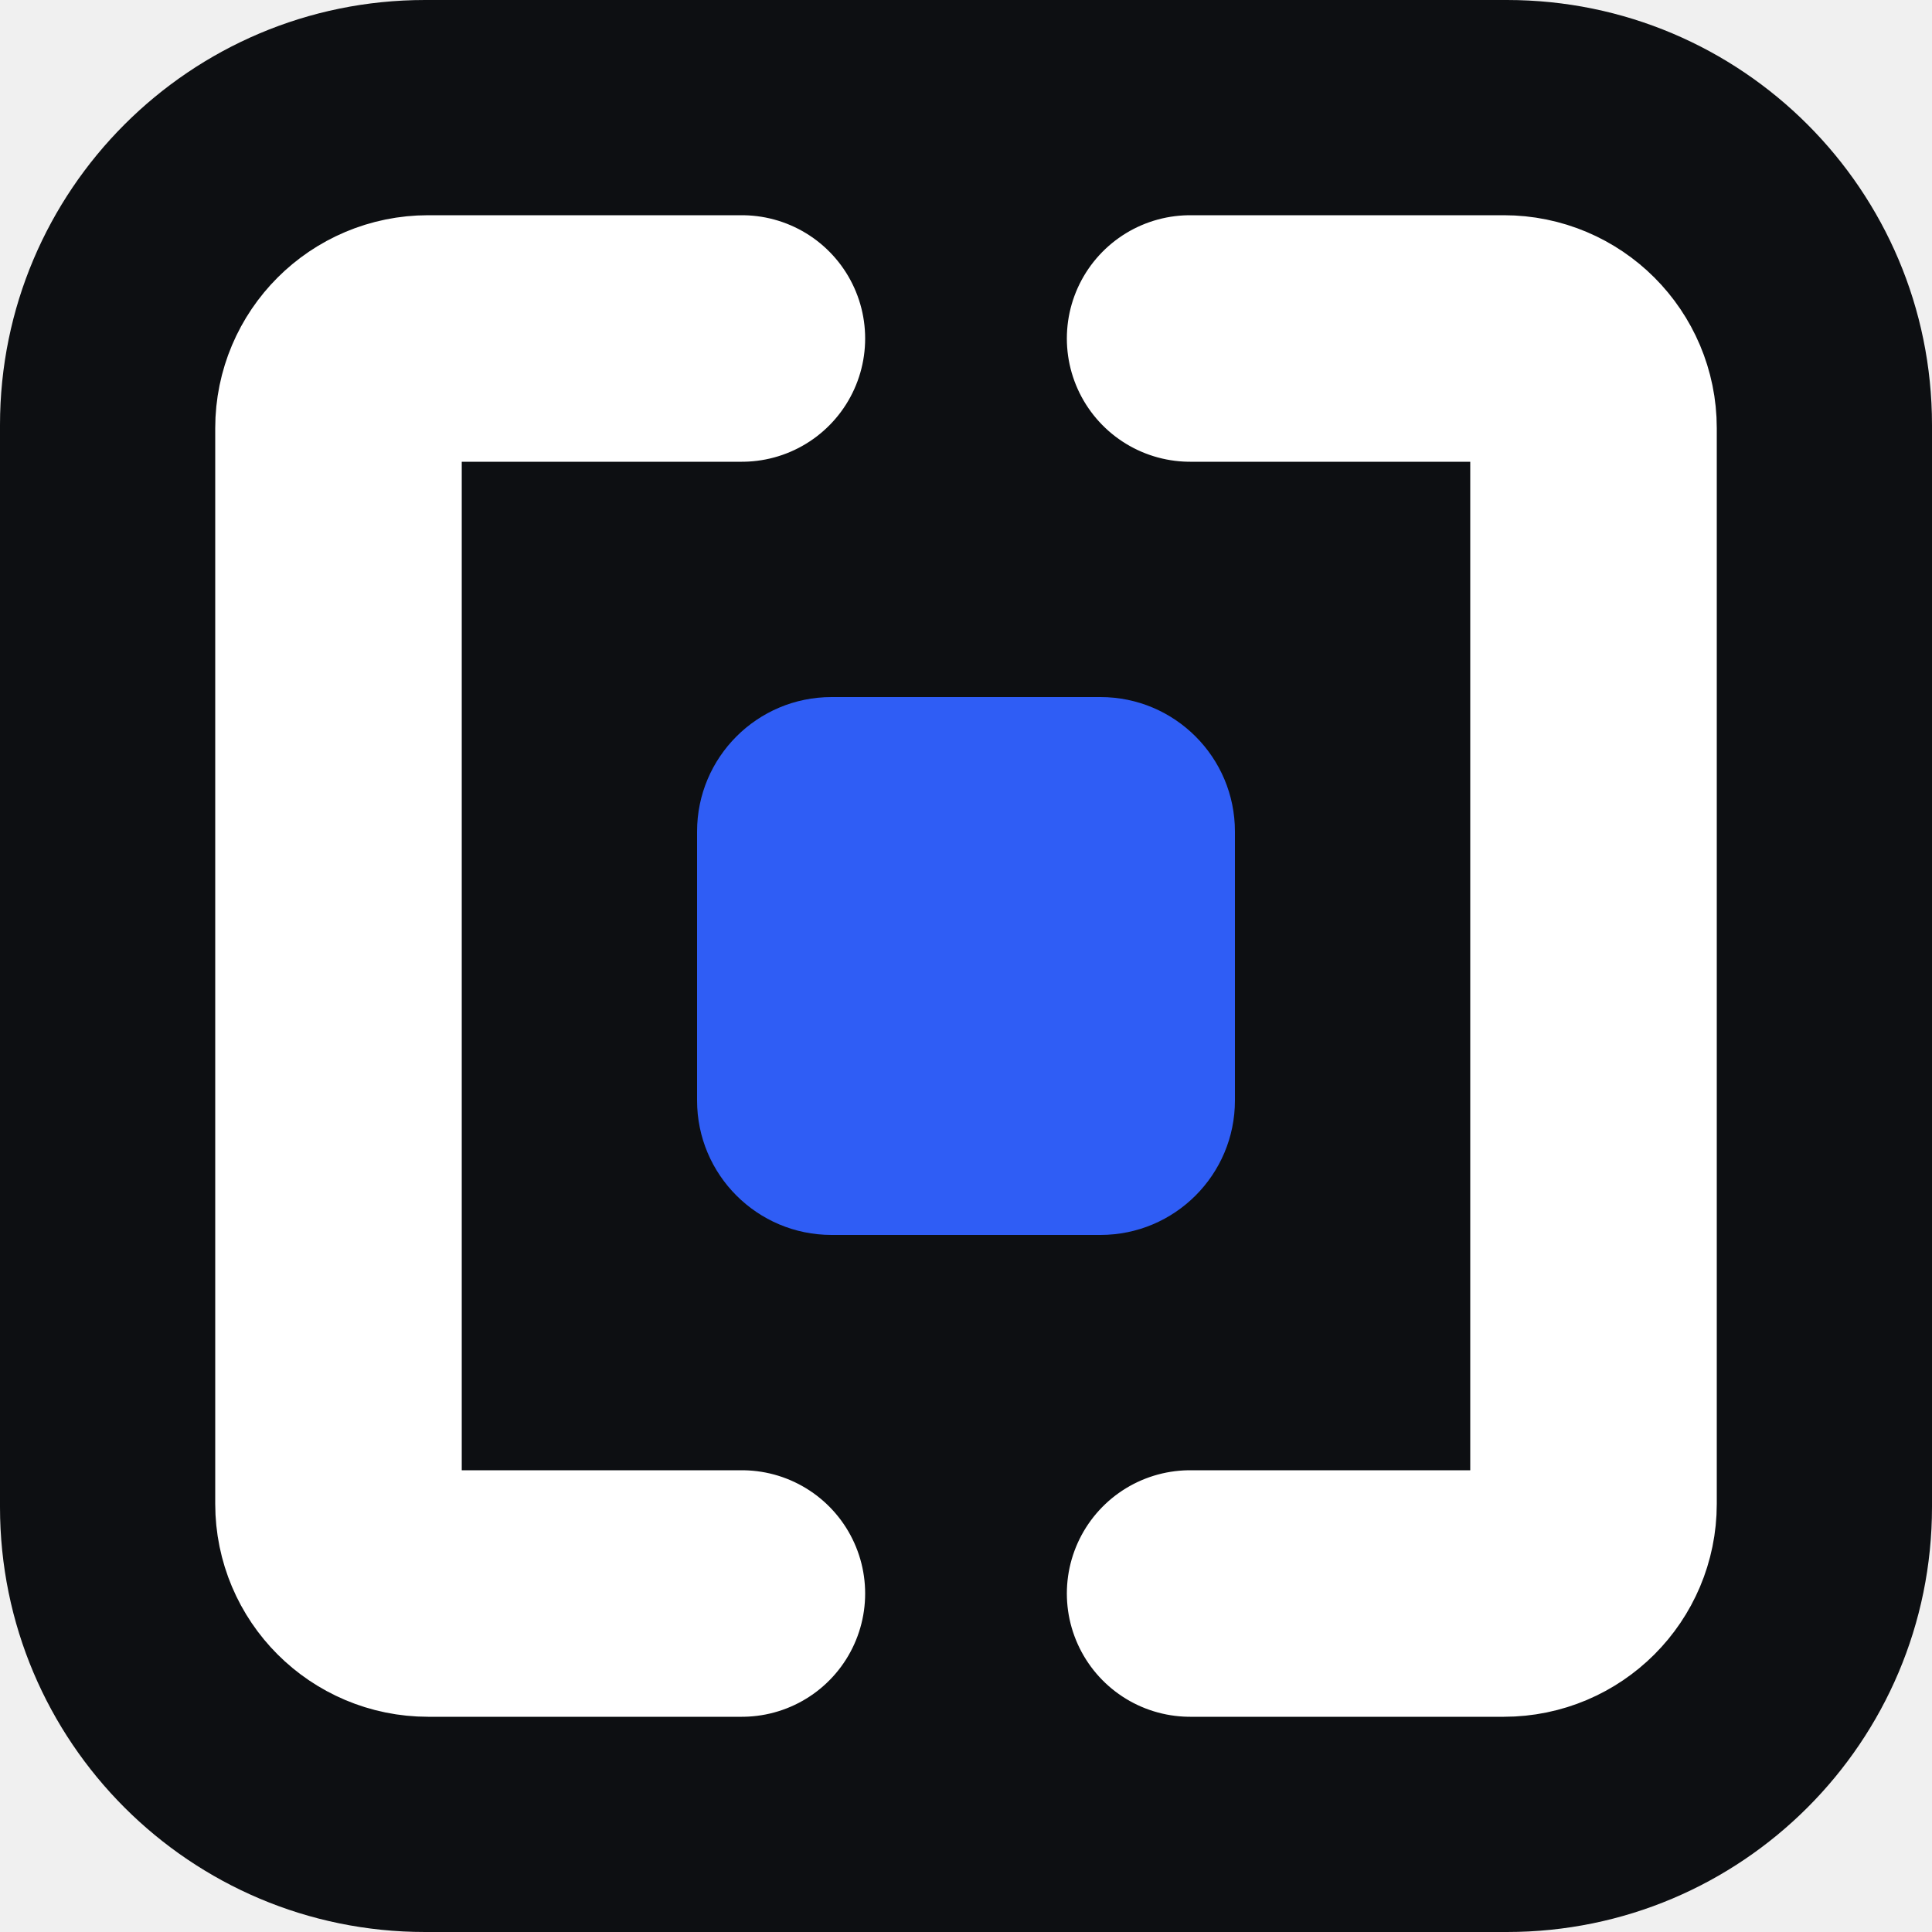
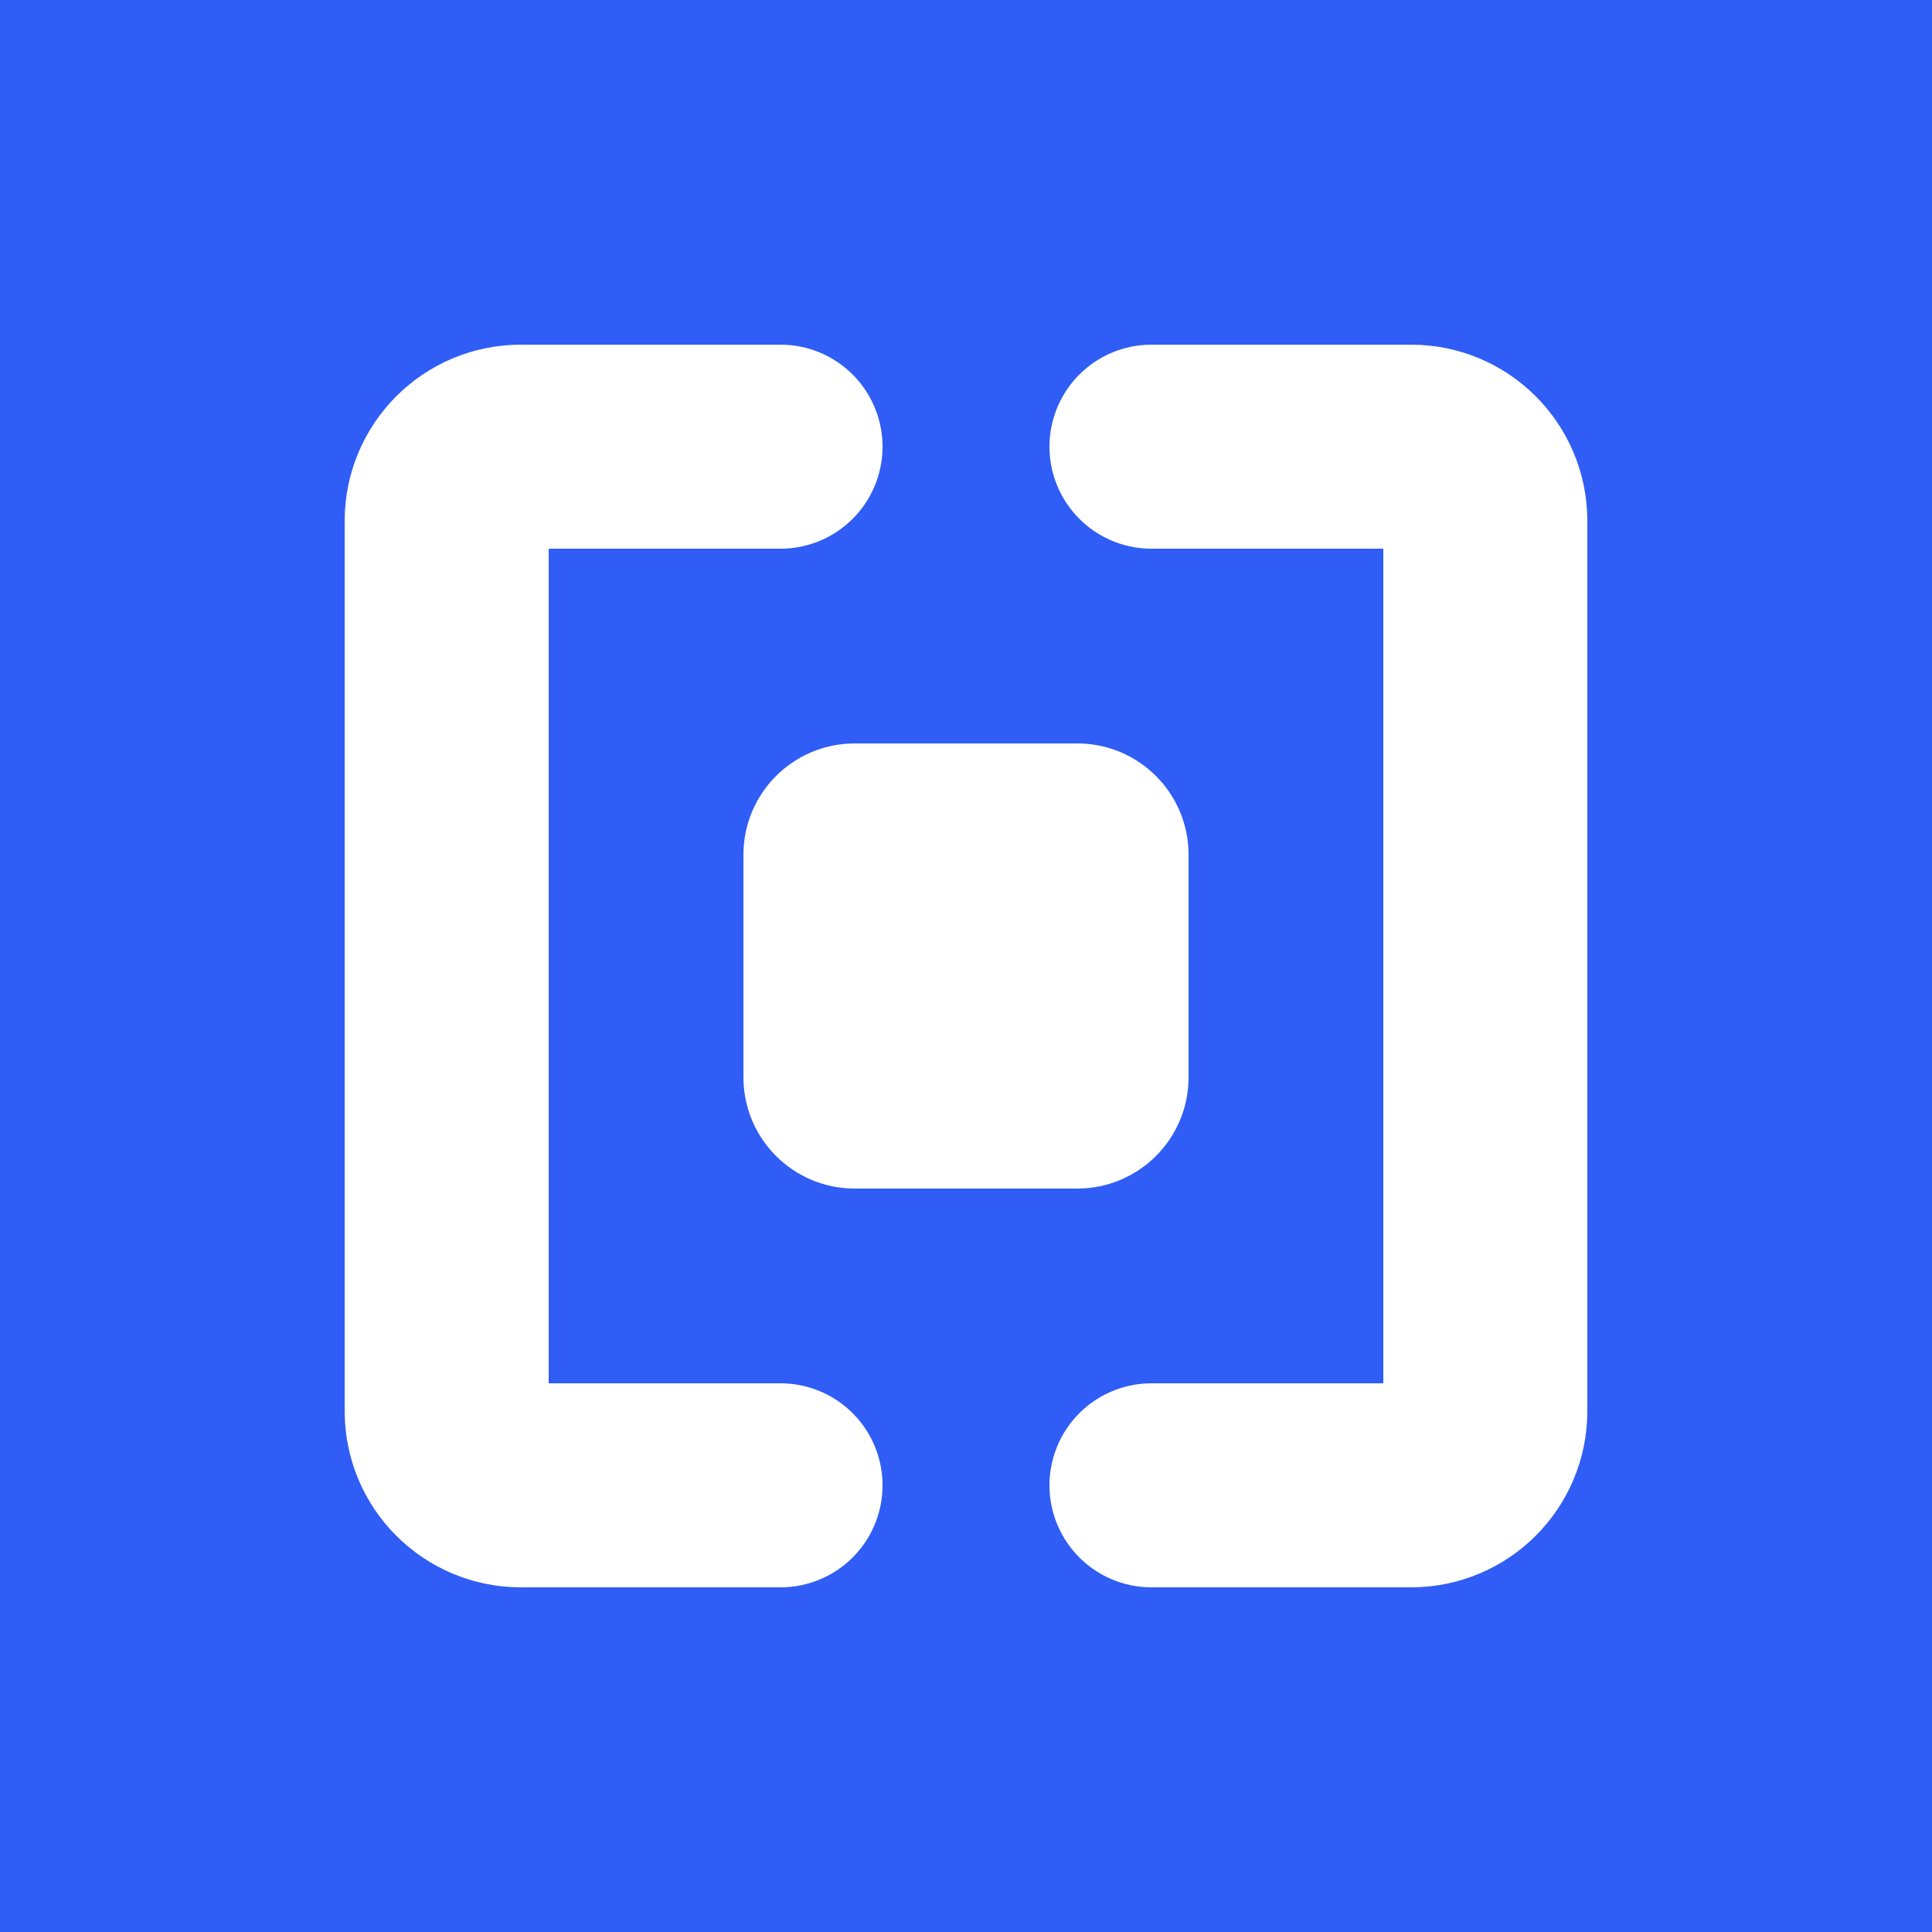
<svg xmlns="http://www.w3.org/2000/svg" viewBox="0 0 100 100" role="img" aria-label="byld">
-   <rect width="100" height="100" rx="22" fill="#0D0F12" />
-   <g fill="none" stroke="#FFFFFF" stroke-width="12.76" stroke-linecap="round">
-     <path d="M38.4 17.52 H22.16 A4.64 4.64 0 0 0 17.52 22.16 V77.84 A4.64 4.64 0 0 0 22.16 82.48 H38.4" />
-     <path d="M61.6 17.52 H77.84 A4.64 4.64 0 0 1 82.48 22.16 V77.84 A4.64 4.64 0 0 1 77.84 82.48 H61.6" />
+   <rect width="100" height="100" rx="0" fill="#2F5DF5" />
+   <g fill="none" stroke="#FFFFFF" stroke-width="10.56" stroke-linecap="round">
+     <path d="M40.4 23.12 H26.96 A3.84 3.84 0 0 0 23.12 26.96 V73.04 A3.84 3.84 0 0 0 26.96 76.88 H40.4" />
+     <path d="M59.6 23.12 H73.04 A3.84 3.84 0 0 1 76.88 26.96 V73.04 A3.84 3.84 0 0 1 73.04 76.88 H59.6" />
  </g>
-   <rect x="36.08" y="36.08" width="27.84" height="27.84" rx="6.96" fill="#2F5DF5" />
+   <rect x="38.48" y="38.48" width="23.04" height="23.04" rx="5.76" fill="#FFFFFF" />
</svg>
